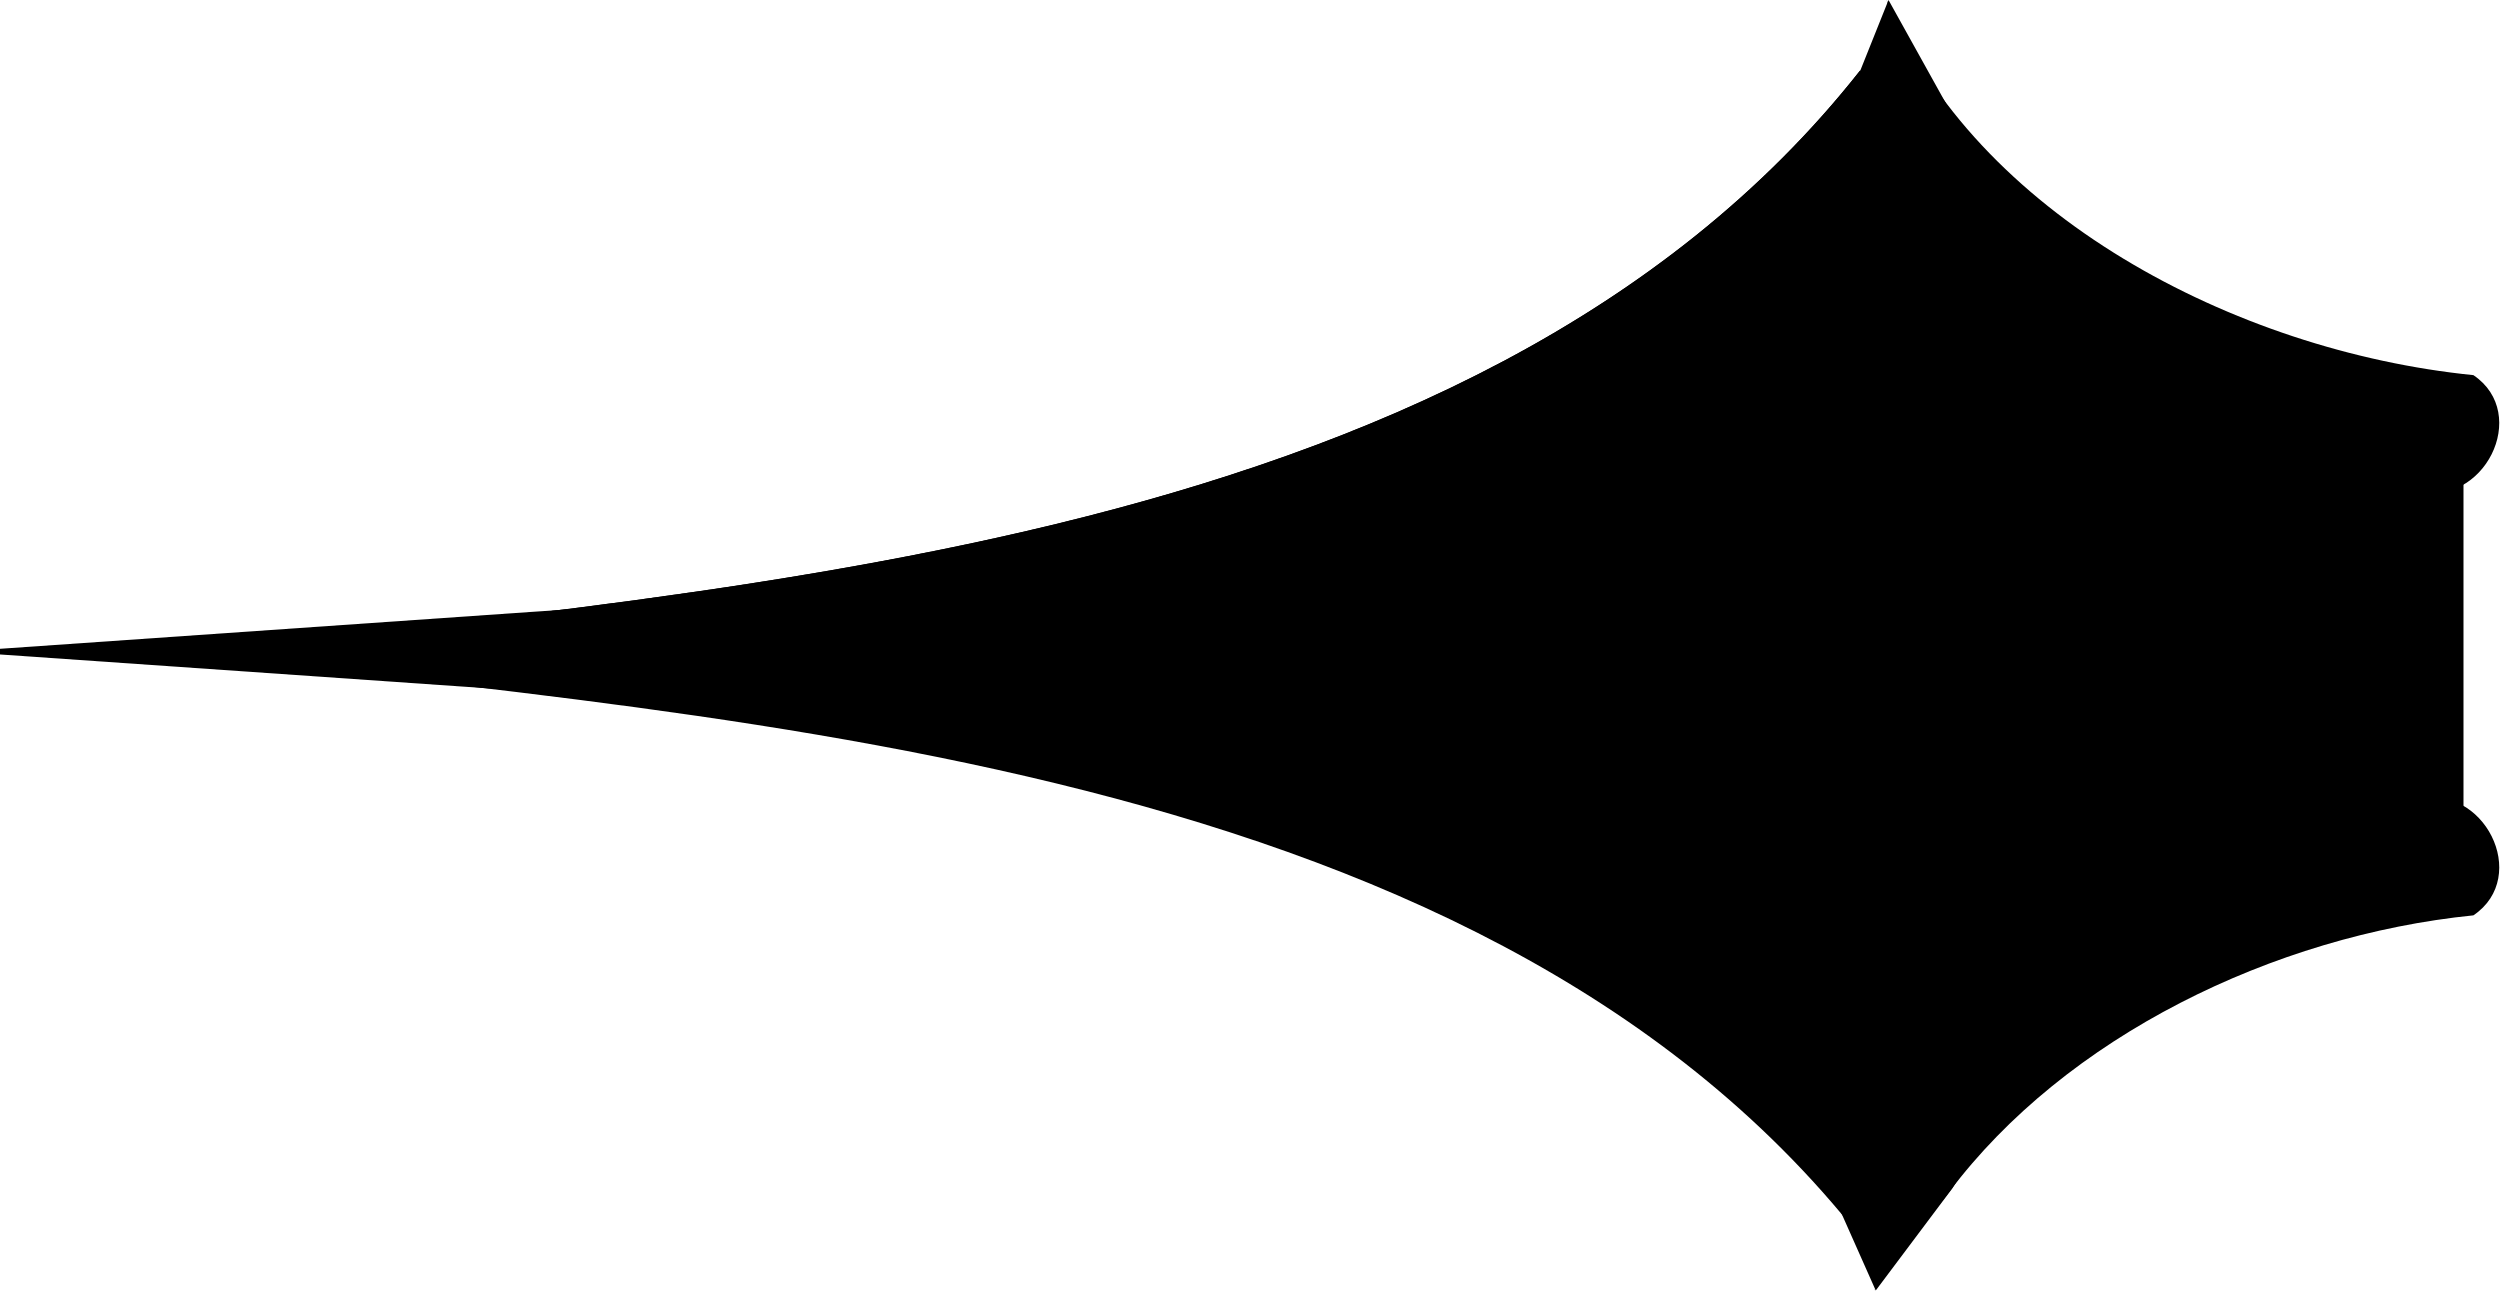
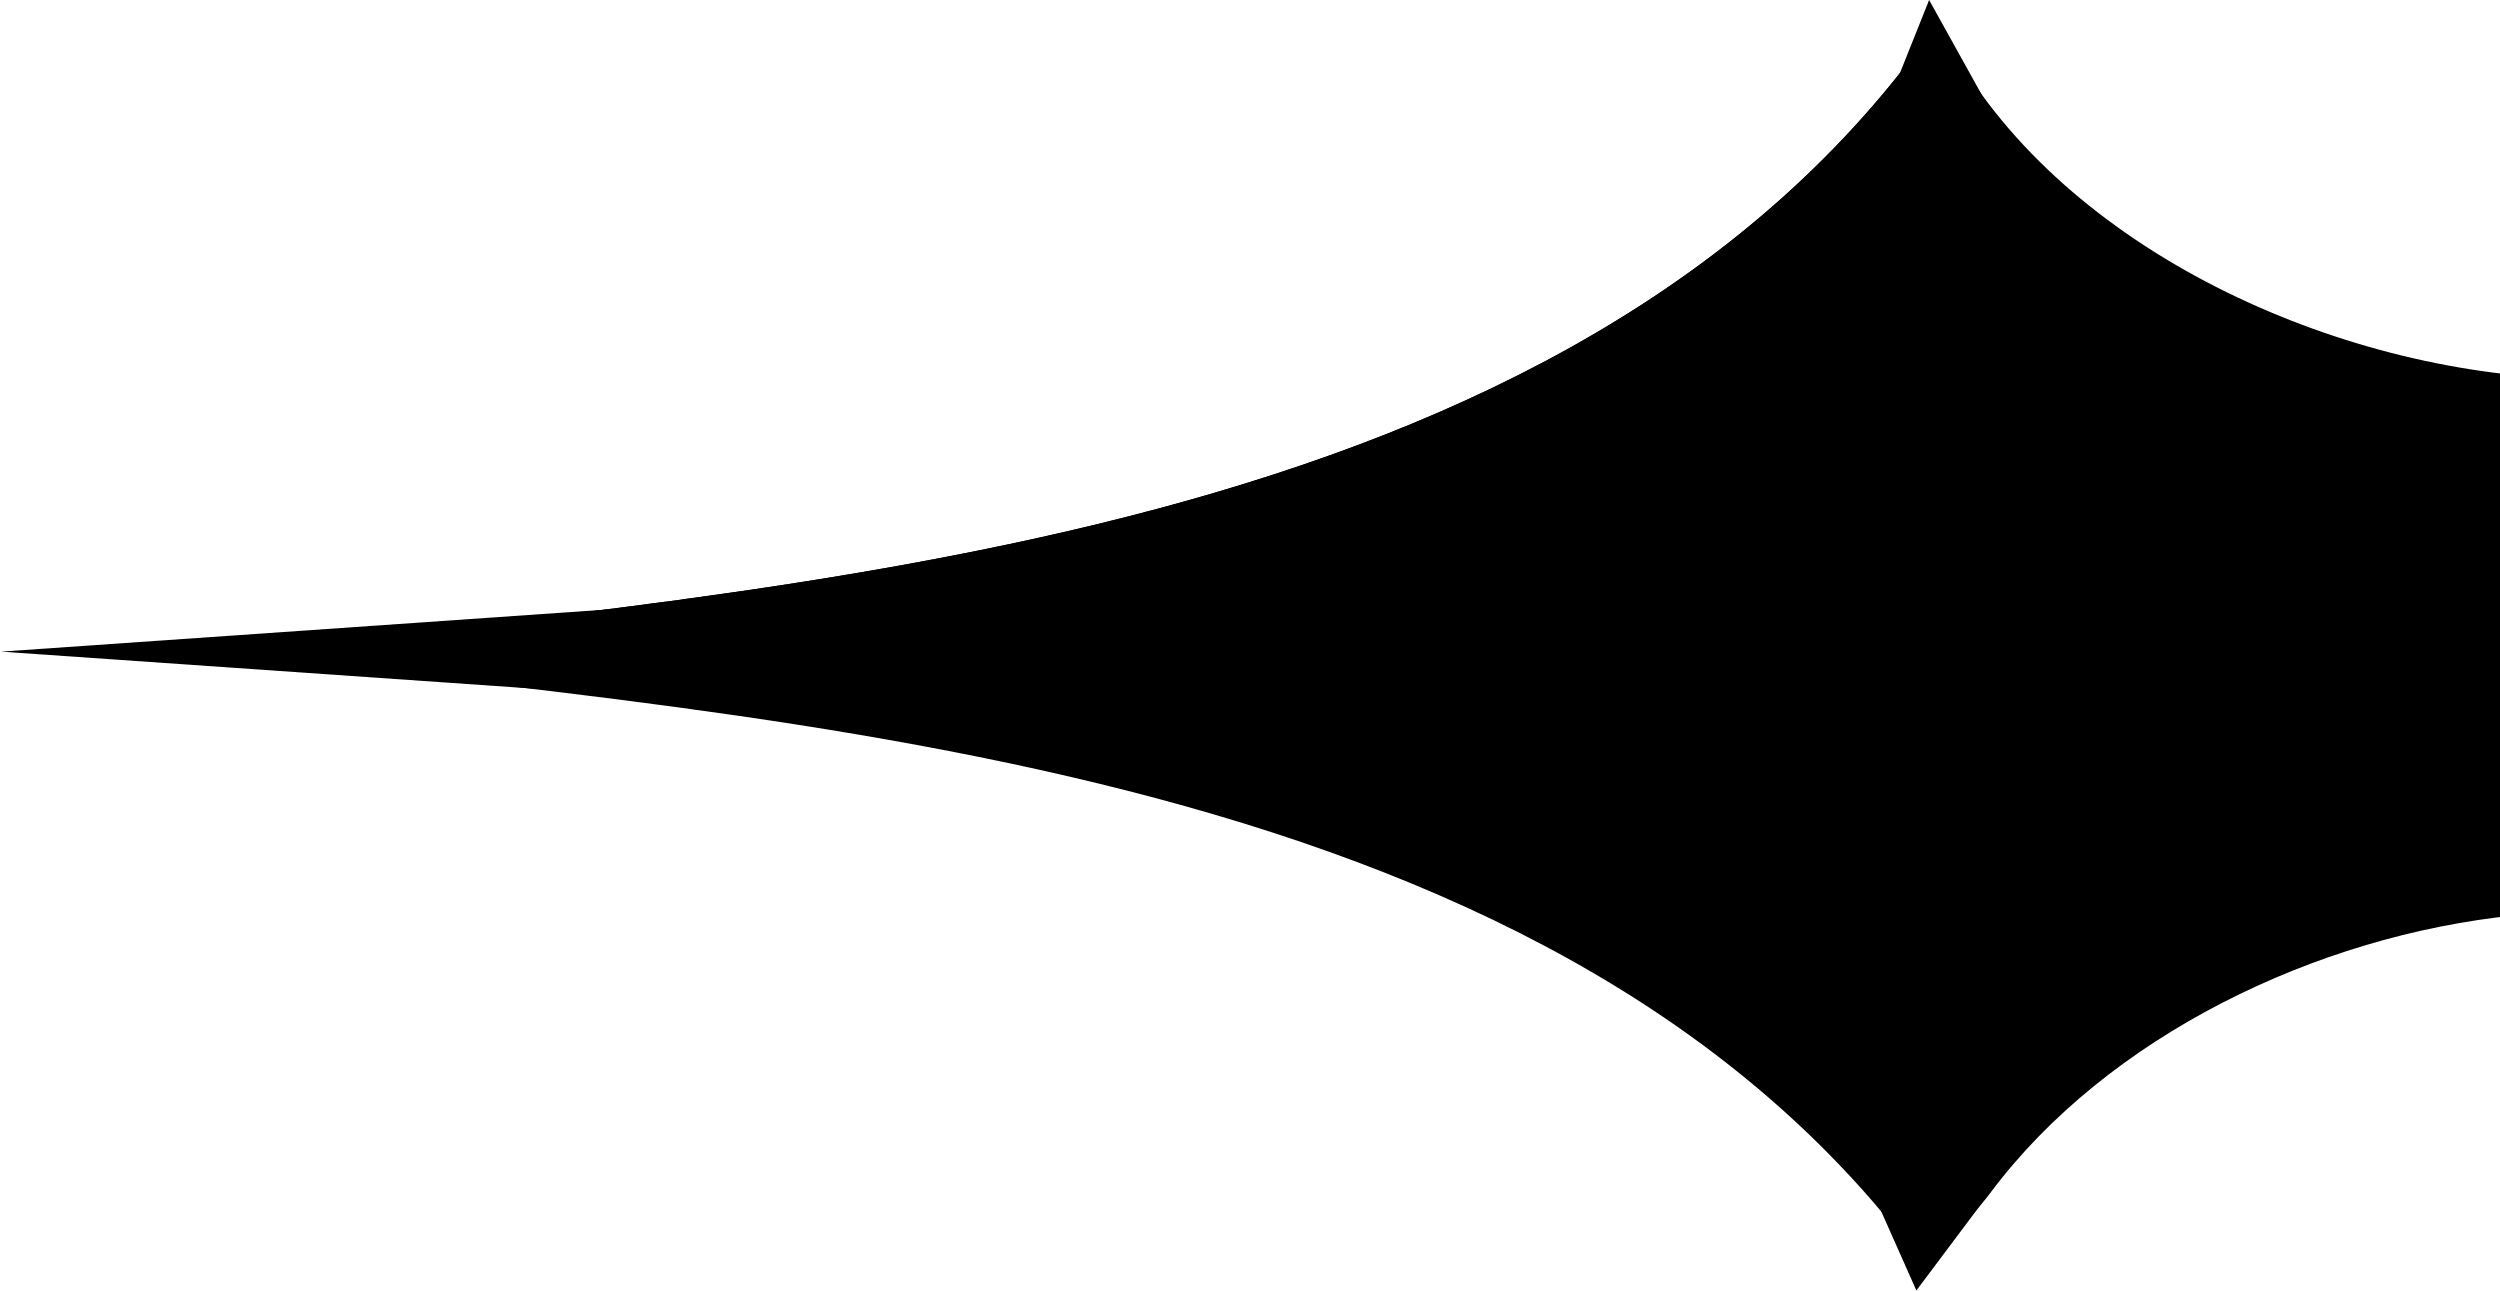
<svg xmlns="http://www.w3.org/2000/svg" xmlns:ns1="http://vectornator.io" height="100%" style="fill-rule:nonzero;clip-rule:evenodd;stroke-linecap:round;stroke-linejoin:round;" xml:space="preserve" width="100%" version="1.1" viewBox="0 0 195.662 101" id="svg22">
  <defs id="defs4" />
-   <g id="g35" transform="matrix(-1,0,0,1,192.4074,0)">
-     <g id="Untitled" ns1:layerName="Untitled">
+   <g id="g63" transform="translate(3.27489)">
+     <g id="Untitled" ns1:layerName="Untitled" transform="matrix(-0.9993653,0,0,1,192.2833,0)">
      <path d="m 81.603,37 -11,-6 -8,-5 -8,-7 -6,-9 -4,-10 -5,9 -6,8 -8,7 -8,4 -9,2 -9,1 V 71 H 9.603 l 8,3 10,4 7,7 5,8 6,8 4,-9 6,-9 6,-6 9,-7 12,-5 12,-4 29,-5 72,-5 -72,-5 -29,-5 z" fill-rule="evenodd" fill="#000000" opacity="1" id="path6" />
-       <path d="m 64.992,5.541 c 0.975,1.04 1.95,2.08 2.925,3.119" opacity="1" fill="#000000" id="path8" />
    </g>
-     <g id="Layer 1" ns1:layerName="Layer 1">
+     <g id="Layer 1" ns1:layerName="Layer 1" transform="matrix(-1,0,0,1,192.4074,0)">
      <path d="M 3.365,38.442 C -1.986,39.796 -5.681,32.402 -1.172,29.36 17.59,27.467 37.844,16.703 44.753,-2.24978e-7 39.657,18.179 22.046,32.537 3.365,38.442" opacity="1" fill="#000000" id="path11" />
      <path d="m 44.753,3.22 c 0.591,-0.301 -0.115,1.695 0,2.322 0.119,0.649 1.066,-0.062 2.091,0 C 77.368,44.232 138.705,46.003 182.917,51.821 175.226,50.5 157.52,49.128 150.618,49.248 115.084,52.92 73.157,48.165 51.576,15.202 47.85,10.857 44.753,7.101 44.753,7.101" opacity="1" fill="#000000" id="path13" />
      <path d="m 3.365,62.558 c -5.351,-1.354 -9.047,6.04 -4.537,9.082 15.62,1.576 31.918,9.492 41.045,21.673 1.836,2.45 4.668,4.89 5.825,7.687 C 40.602,82.821 22.046,68.463 3.365,62.558" opacity="1" fill="#000000" id="path15" />
      <path d="m 44.753,3.22 c 0.591,-0.301 -0.115,1.695 0,2.322 0.119,0.649 1.066,-0.062 2.091,0 C 77.368,44.232 138.705,46.003 182.917,51.821 175.226,50.5 157.52,49.128 150.618,49.248 115.084,52.92 73.157,48.165 51.576,15.202 47.85,10.857 44.753,7.101 44.753,7.101" opacity="1" fill="#000000" id="path17" />
      <path d="m 44.753,99.101 c 0.591,0.301 -0.115,-1.695 0,-2.322 0.119,-0.649 1.066,0.062 2.091,0 C 77.368,58.089 138.705,56.318 182.917,50.5 c -7.691,1.321 -25.397,2.693 -32.299,2.572 -35.534,-3.671 -77.461,1.084 -99.042,34.047 -3.726,4.345 -6.823,8.101 -6.823,8.101" opacity="1" fill="#000000" id="path19" />
    </g>
  </g>
</svg>
